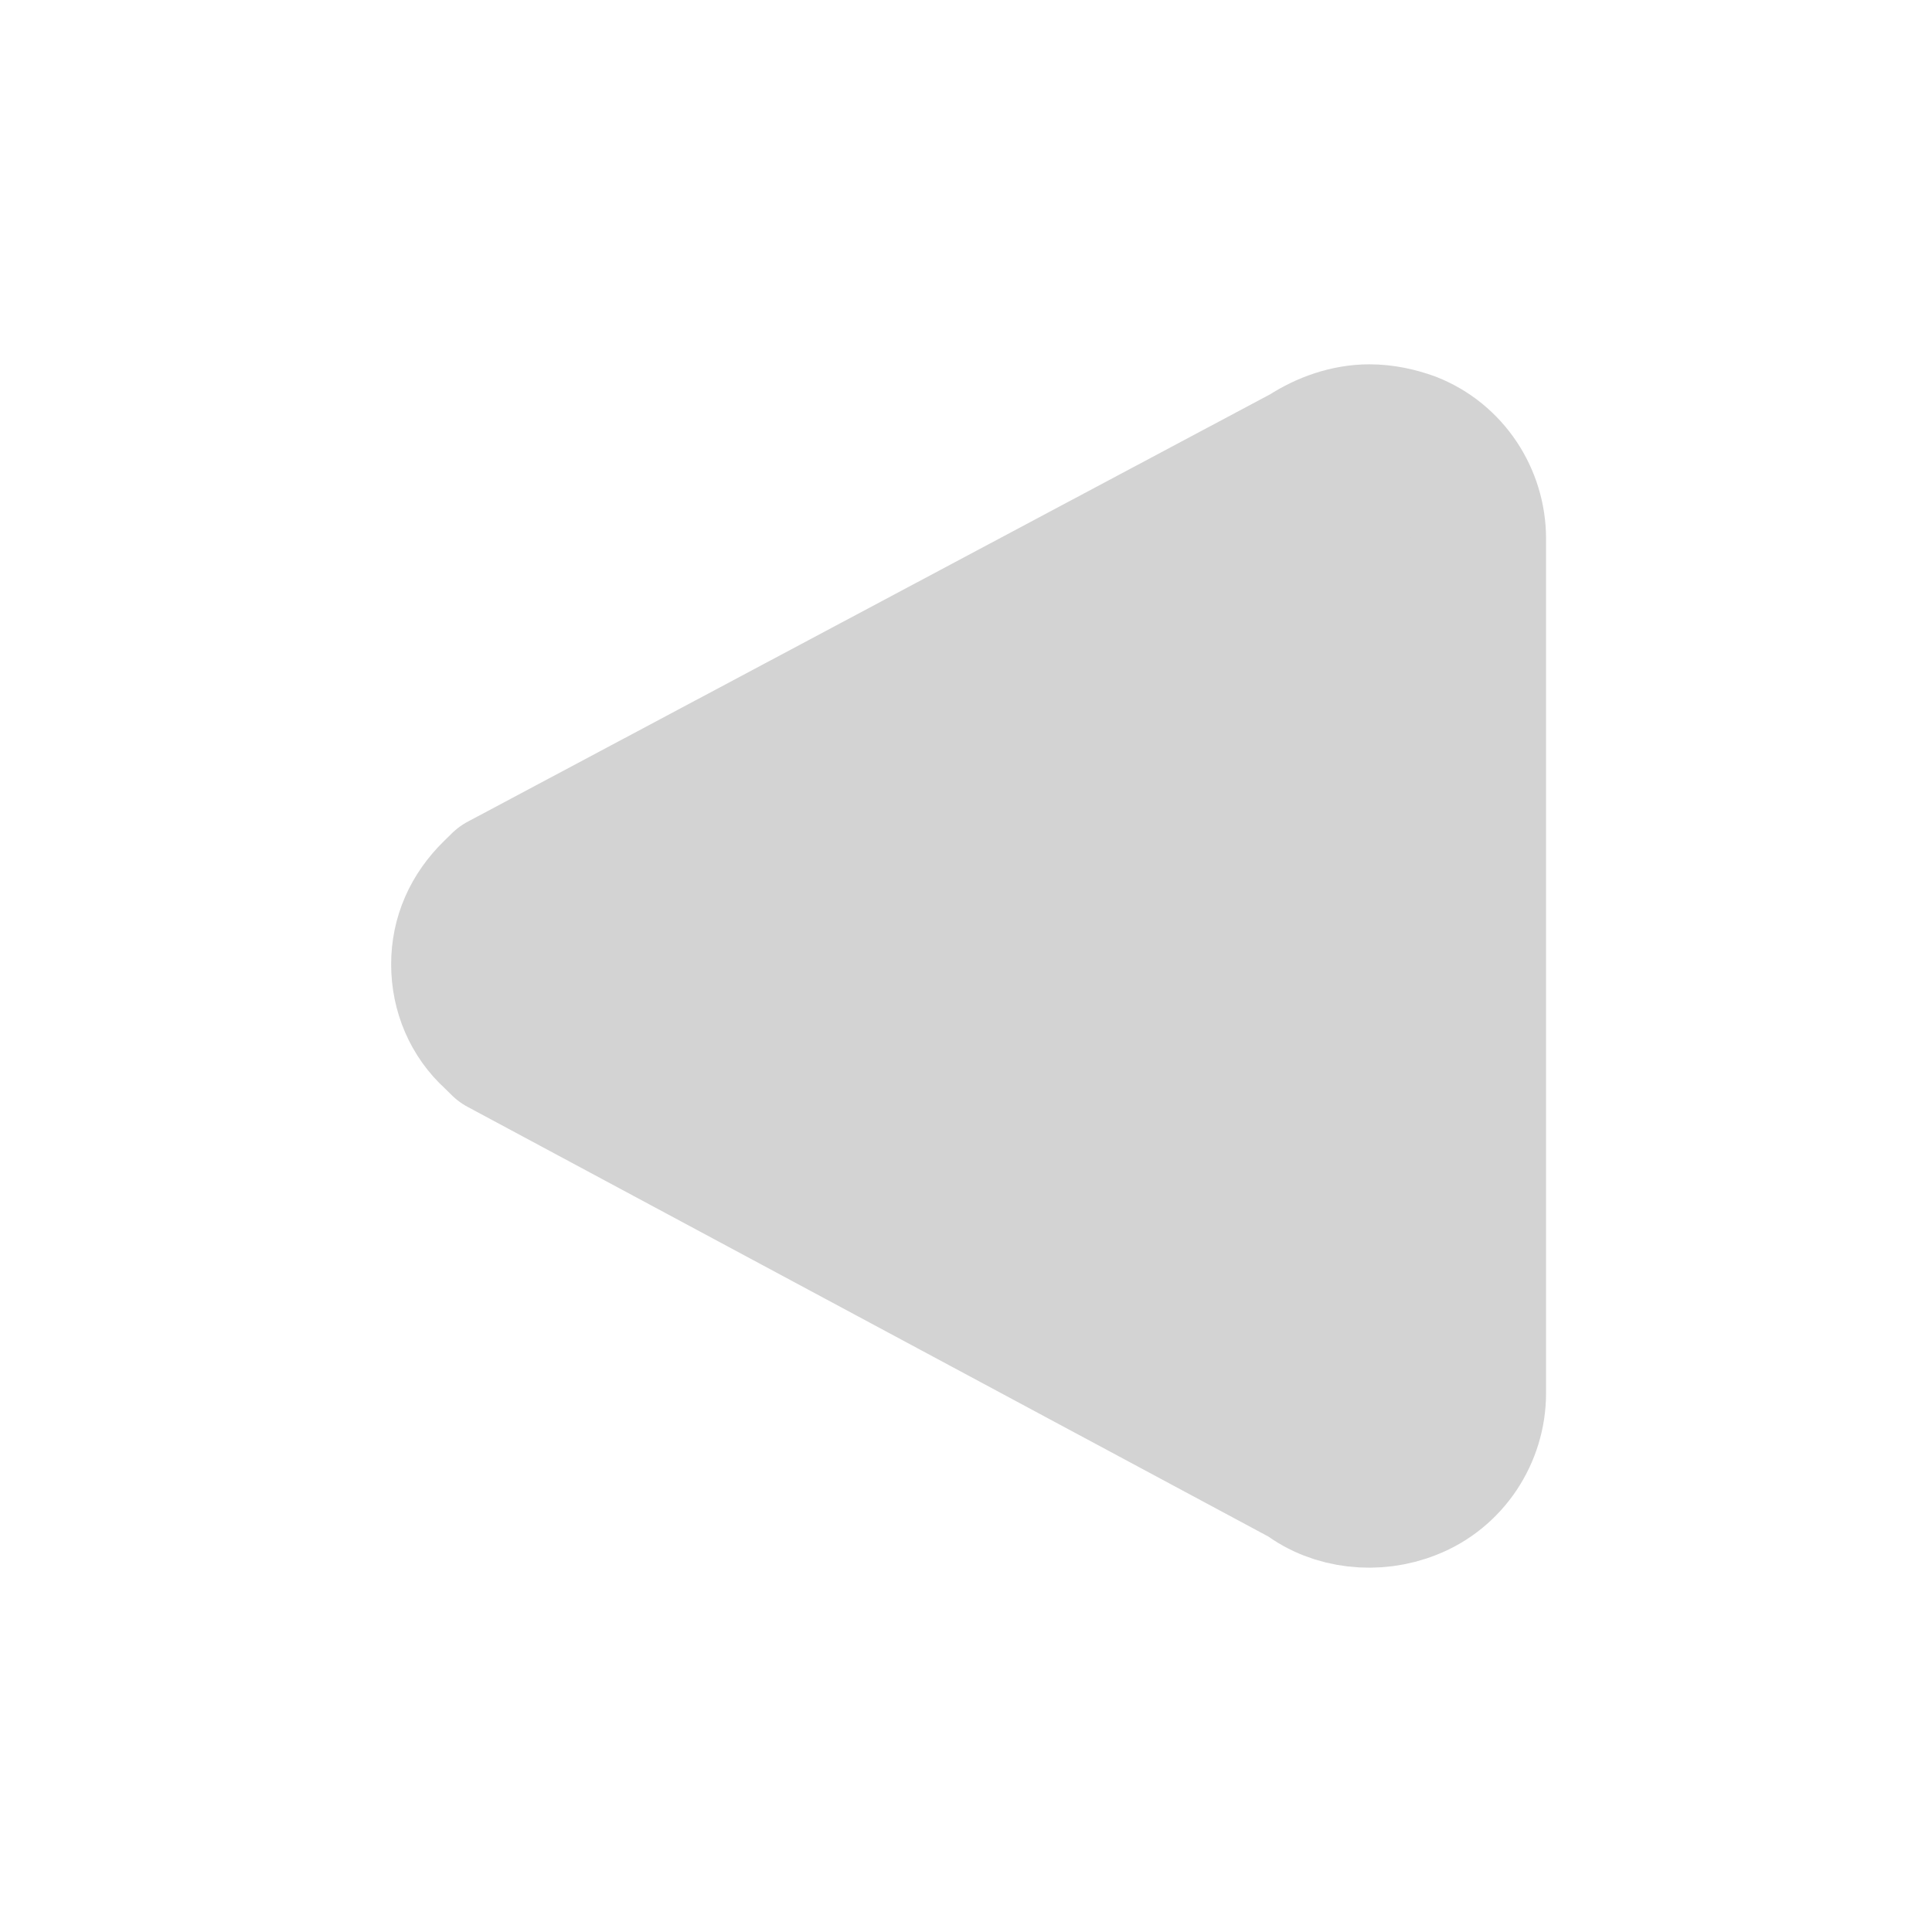
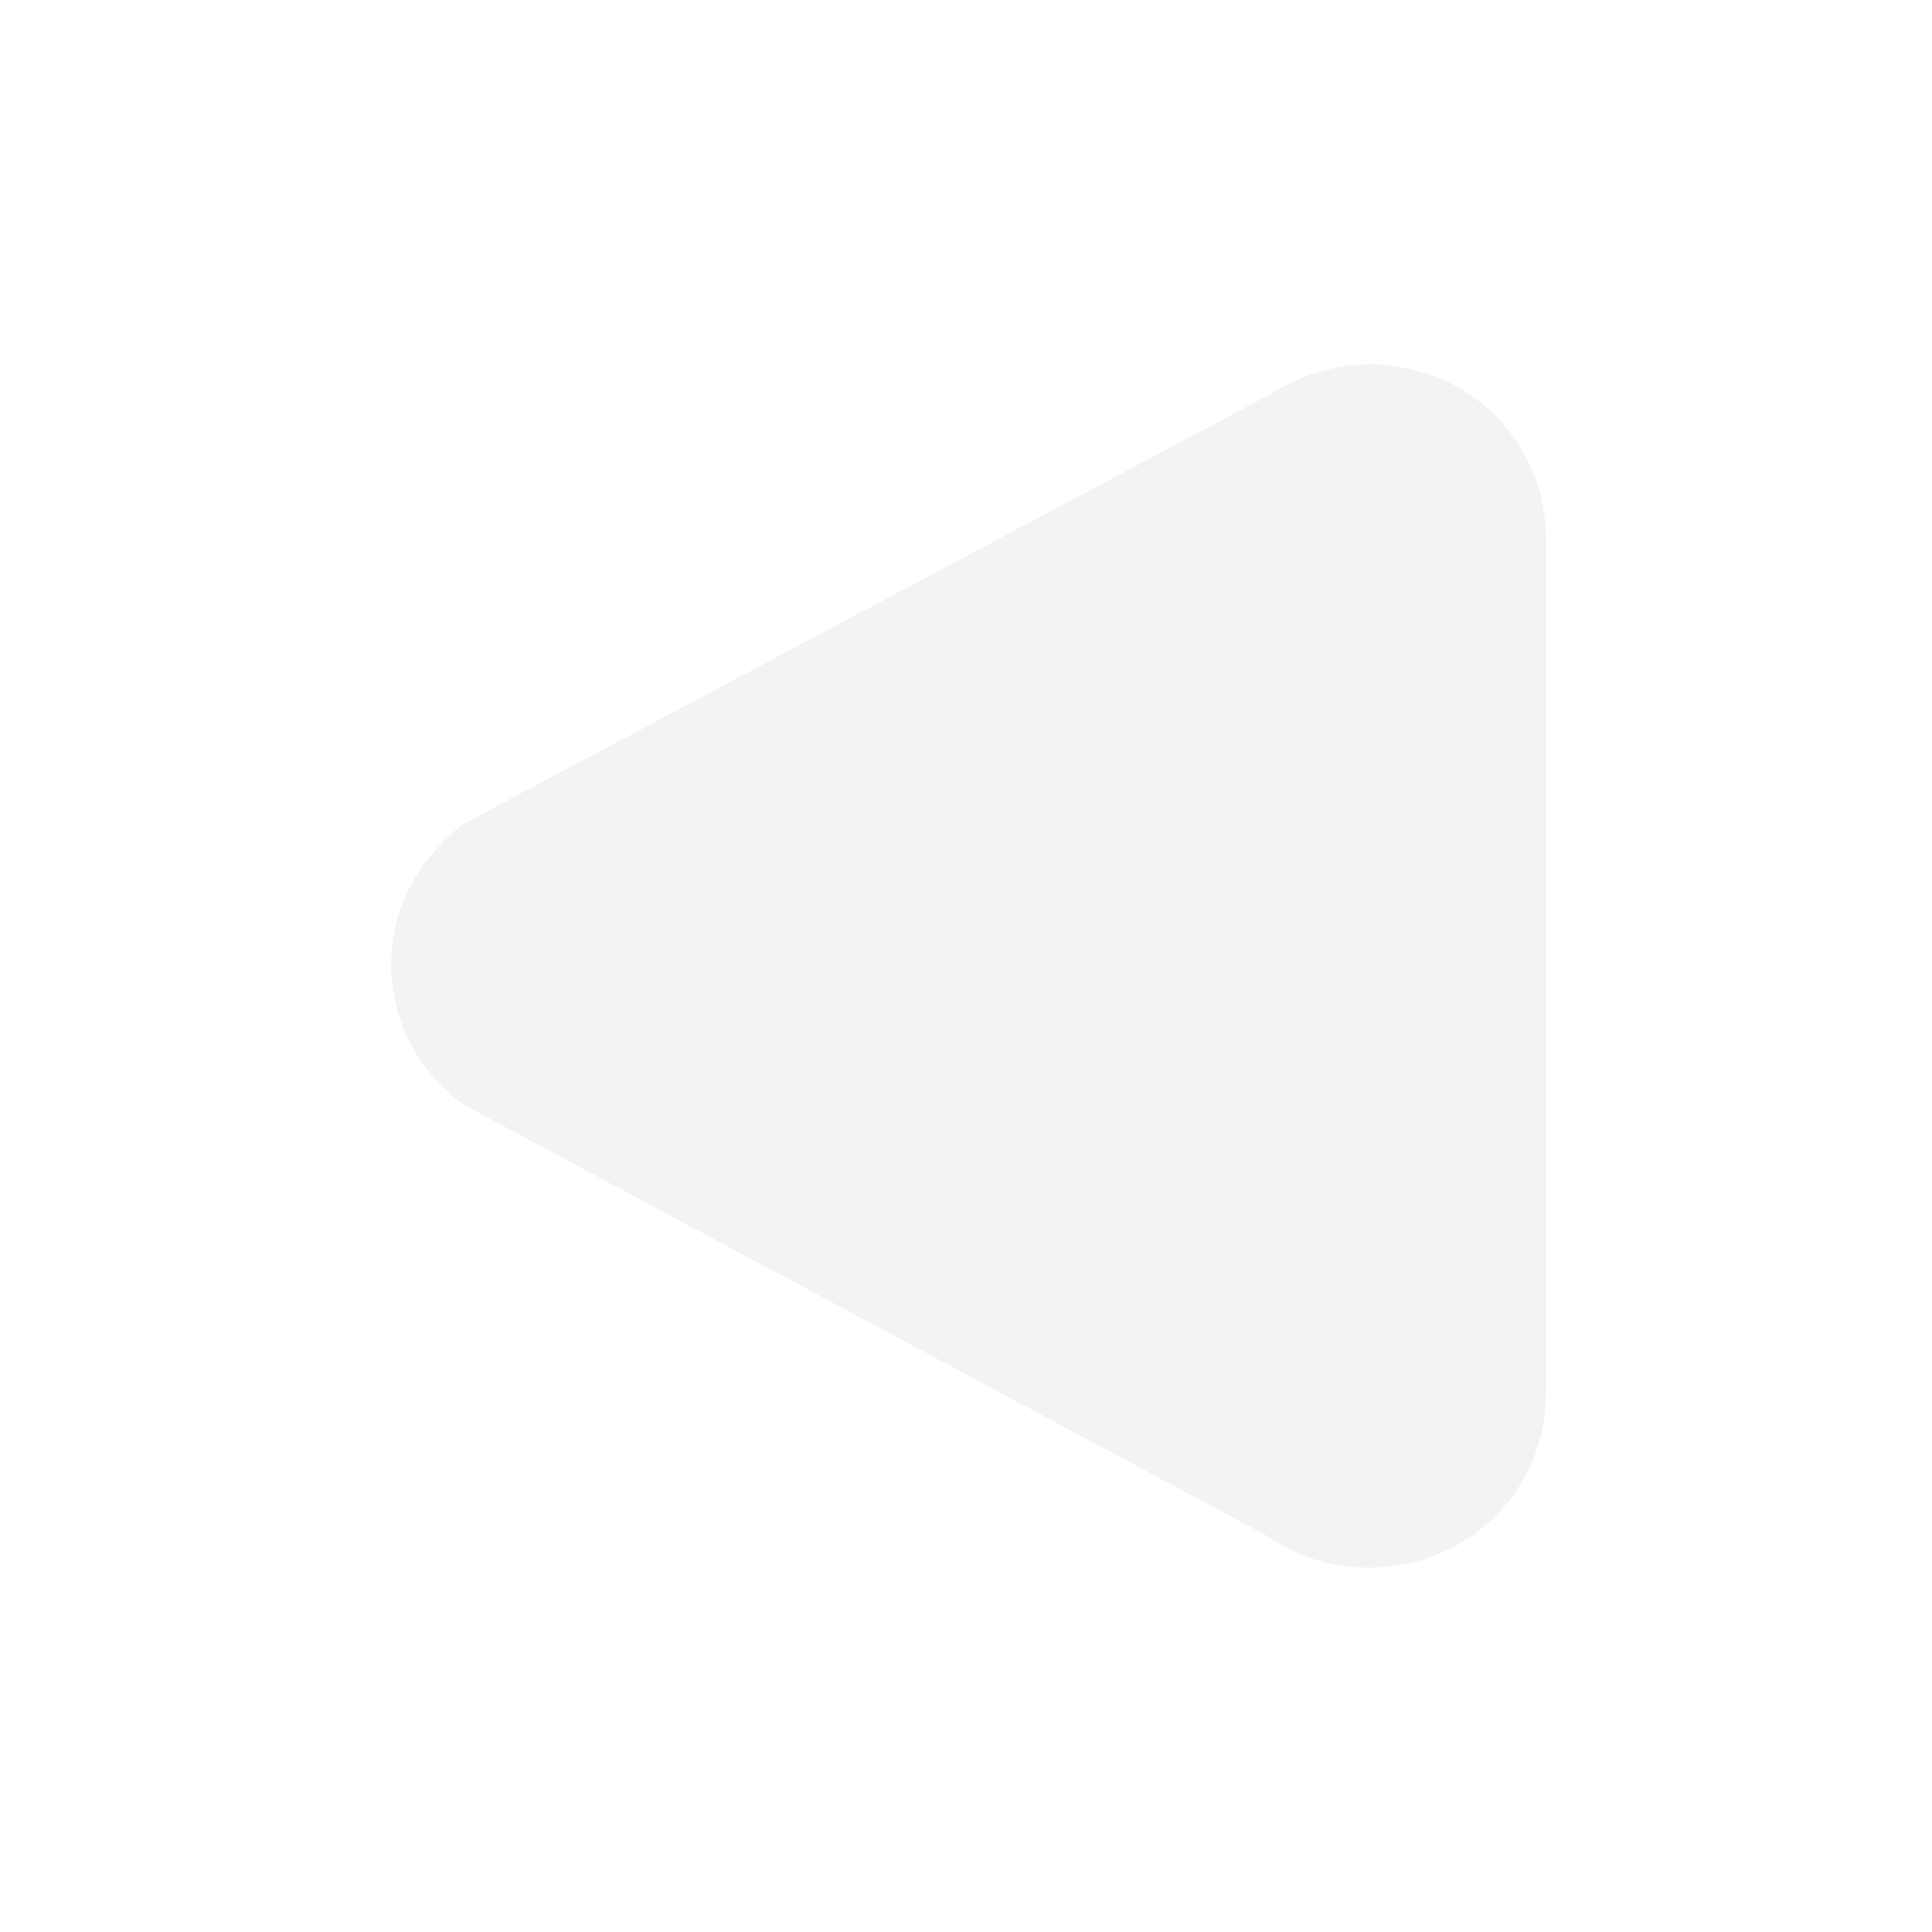
<svg xmlns="http://www.w3.org/2000/svg" width="256px" height="256px" viewBox="0 0 72 72" id="emoji" fill="#000000">
  <g id="SVGRepo_bgCarrier" stroke-width="0" />
  <g id="SVGRepo_tracerCarrier" stroke-linecap="round" stroke-linejoin="round" />
  <g id="SVGRepo_iconCarrier">
    <g id="color" />
    <g id="hair" />
    <g id="skin" />
    <g id="skin-shadow" />
    <g id="line">
-       <path fill="#d3d3d3" stroke="#d3d3d3" stroke-linejoin="round" stroke-miterlimit="10" stroke-width="5.04" d="M52.612,16.394 c-0.485-0.178-1.03-0.297-1.576-0.297c-0.849,0-1.697,0.297-2.424,0.772l-30,15.979l-0.303,0.297 c-0.788,0.772-1.212,1.723-1.212,2.792c0,1.069,0.424,2.079,1.212,2.792l0.303,0.297l30,16.098 c1.091,0.832,2.667,1.01,4,0.475c1.515-0.594,2.485-2.079,2.485-3.683V20.077 C55.097,18.473,54.127,16.988,52.612,16.394z" />
+       <path fill="#f3f3f3" stroke="#f3f3f3" stroke-linejoin="round" stroke-miterlimit="10" stroke-width="5.04" d="M52.612,16.394 c-0.485-0.178-1.03-0.297-1.576-0.297c-0.849,0-1.697,0.297-2.424,0.772l-30,15.979l-0.303,0.297 c-0.788,0.772-1.212,1.723-1.212,2.792c0,1.069,0.424,2.079,1.212,2.792l0.303,0.297l30,16.098 c1.091,0.832,2.667,1.01,4,0.475c1.515-0.594,2.485-2.079,2.485-3.683V20.077 C55.097,18.473,54.127,16.988,52.612,16.394z" />
    </g>
  </g>
</svg>
